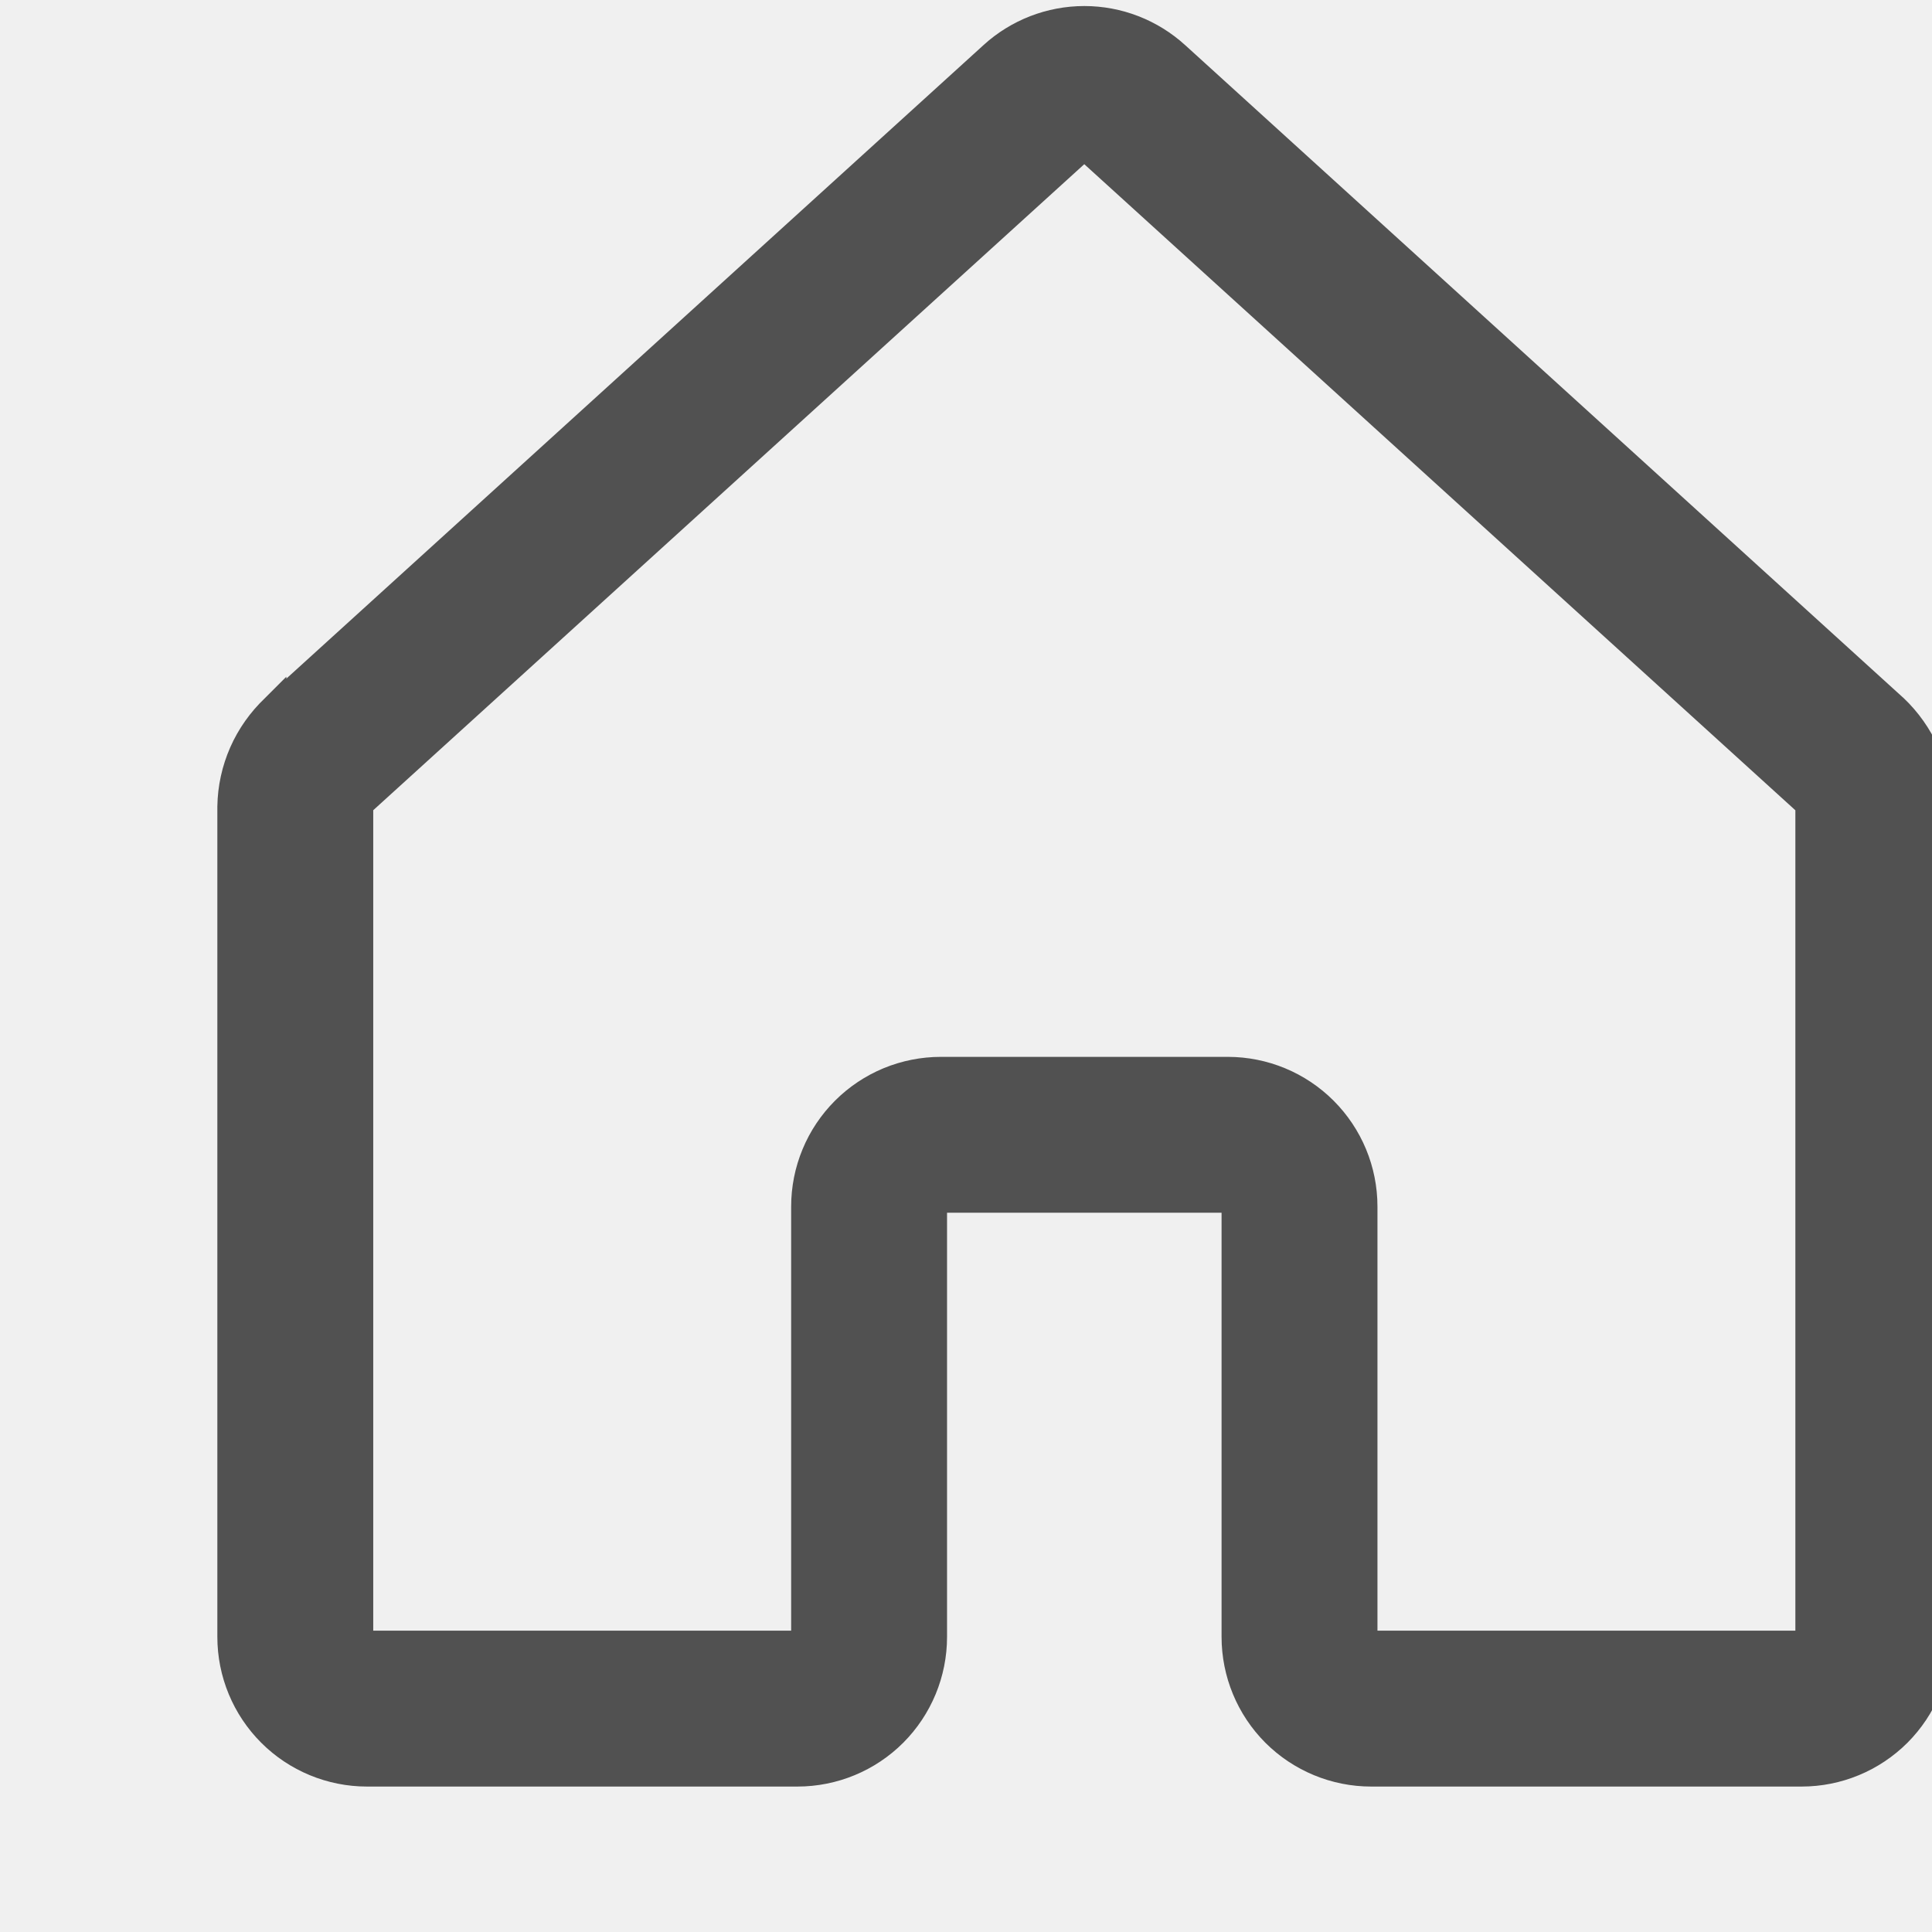
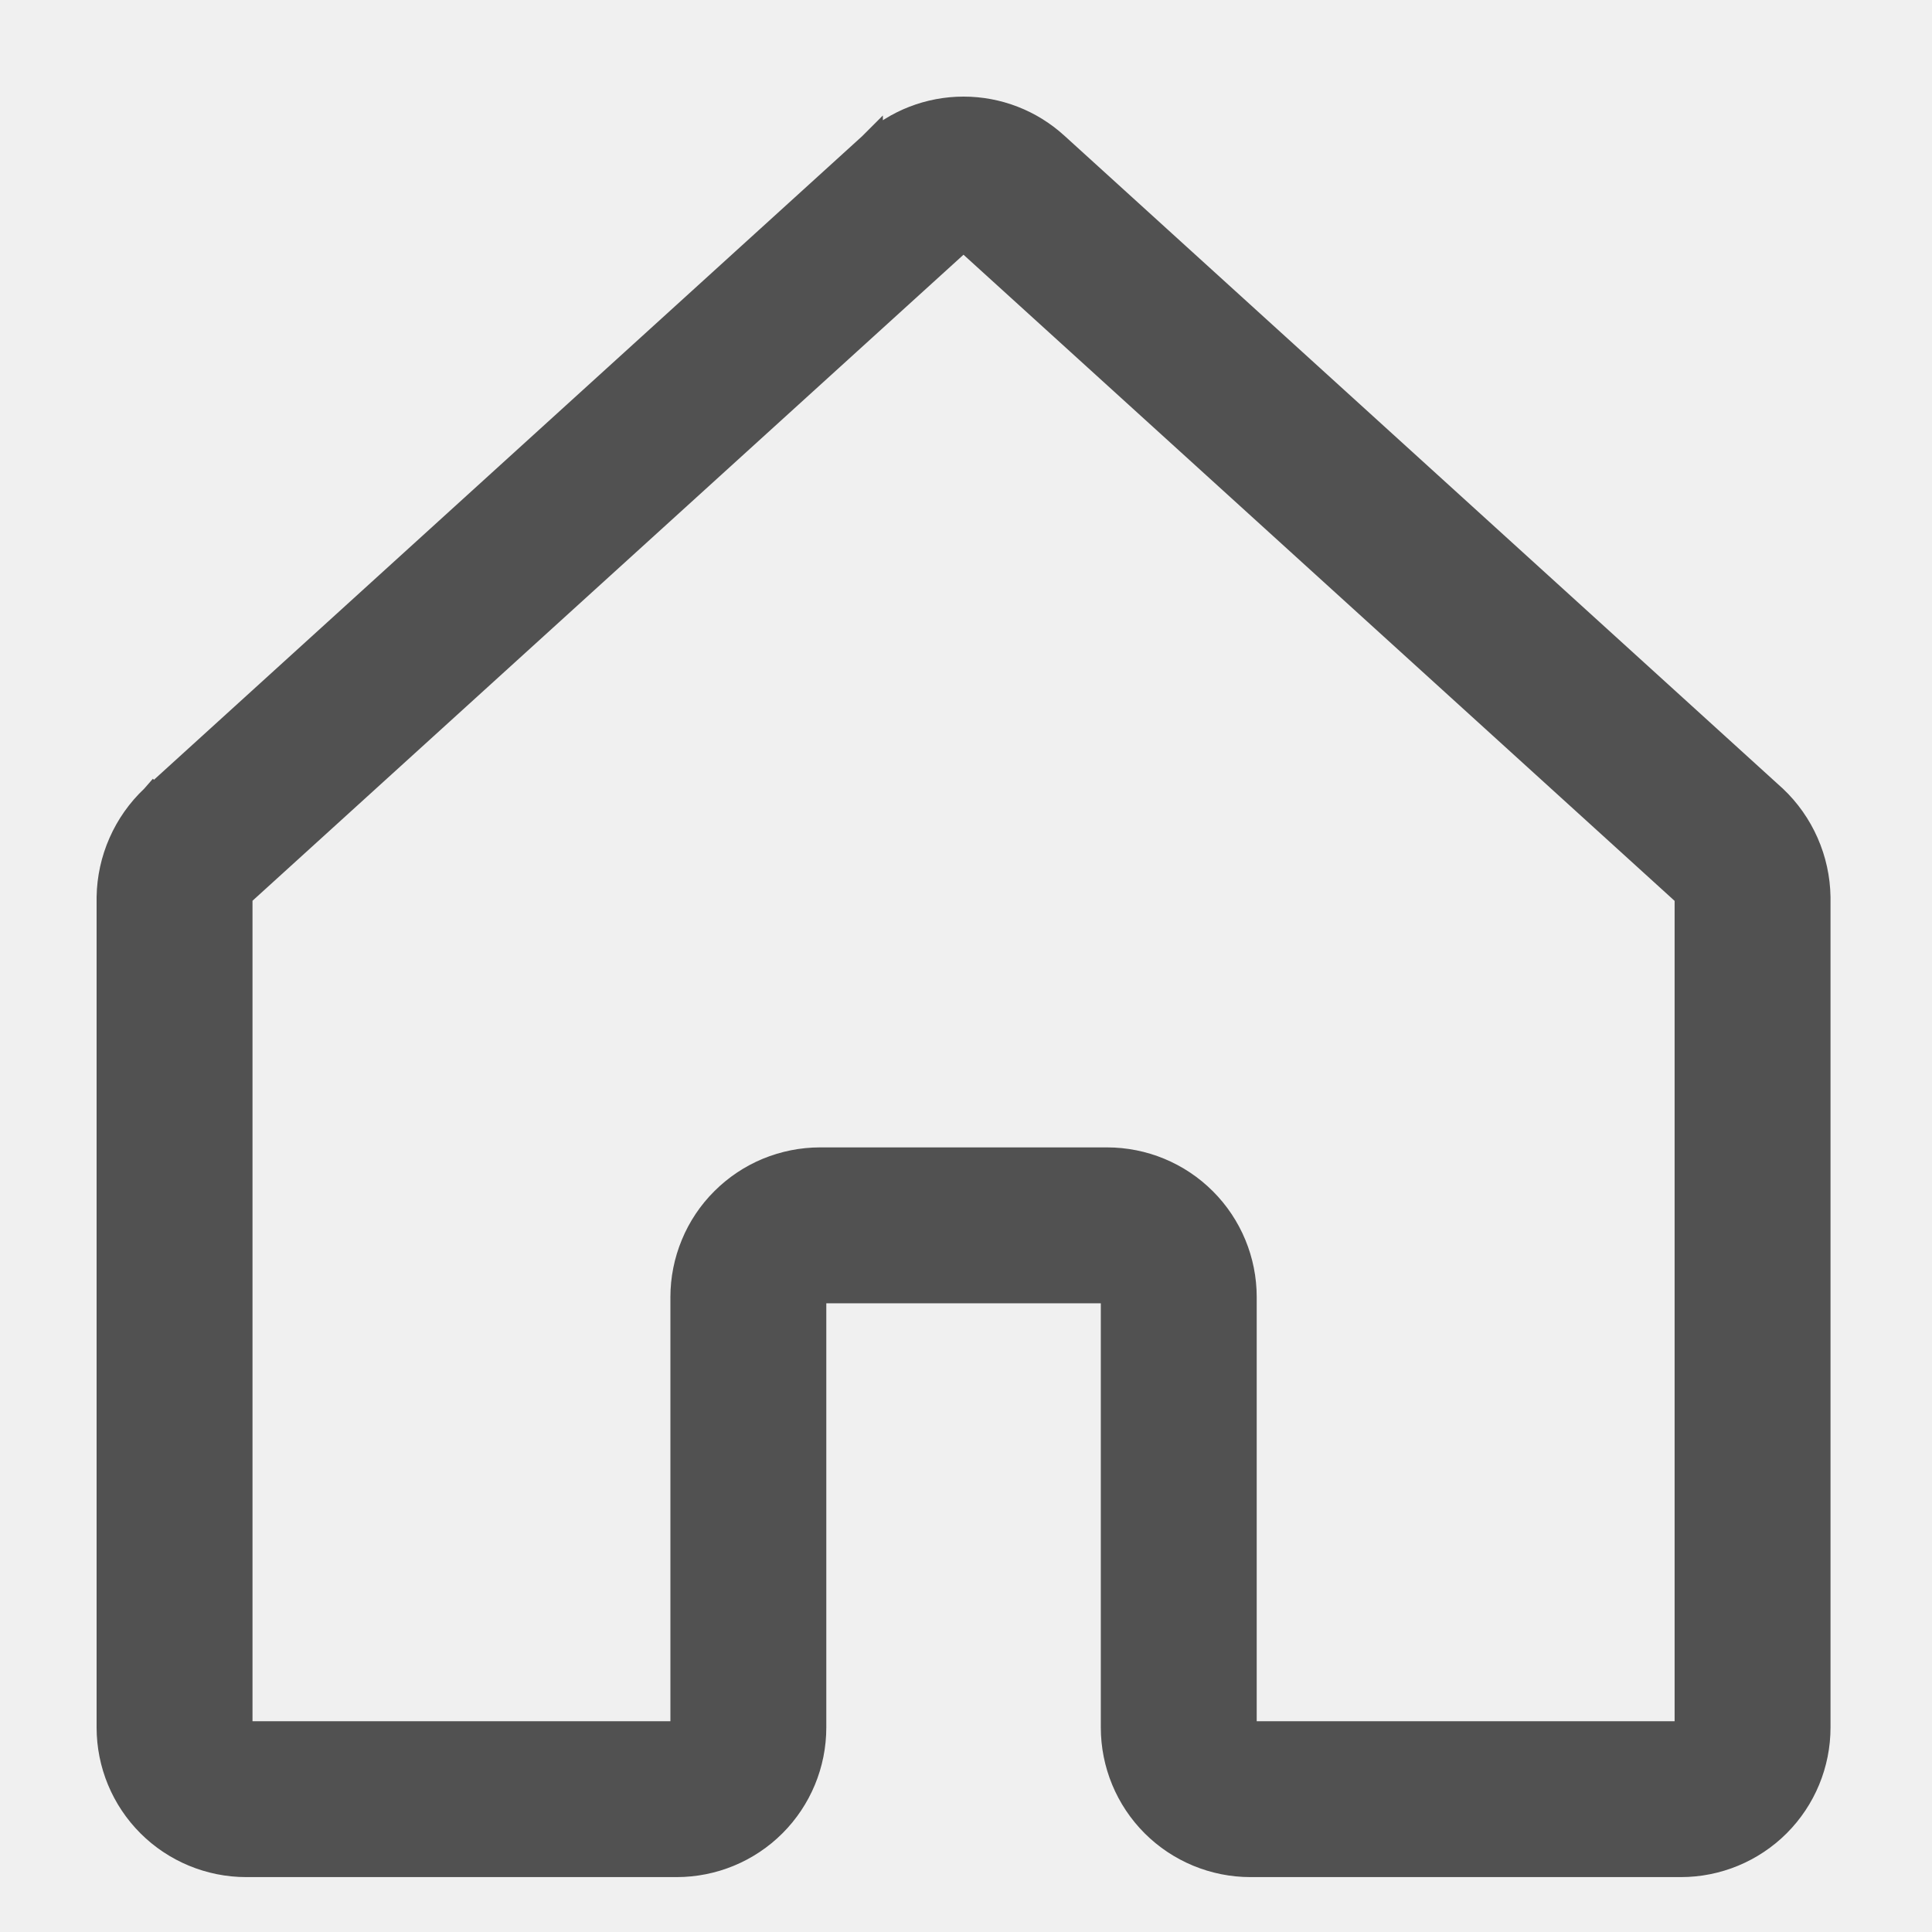
- <svg xmlns="http://www.w3.org/2000/svg" width="32" height="32" viewBox="0 0 32 32" fill="none">
-   <g id="Frame" clip-path="url(#clip0_5304_1476)">
-     <g id="Group">
-       <g id="Group_2">
-         <path id="Vector" d="M17.891 2.511L17.891 2.511L17.896 2.505C17.914 2.49 17.936 2.482 17.959 2.482C17.982 2.482 18.003 2.49 18.02 2.504L18.02 2.504L18.027 2.511L29.897 13.296C29.921 13.321 29.936 13.353 29.937 13.388V27.112C29.937 27.138 29.927 27.163 29.909 27.181C29.891 27.199 29.866 27.209 29.84 27.209H22.712C22.686 27.209 22.662 27.199 22.643 27.181C22.625 27.163 22.615 27.138 22.615 27.112V19.984C22.615 19.379 22.375 18.8 21.947 18.372C21.52 17.945 20.94 17.705 20.336 17.705H15.584C15.284 17.705 14.988 17.764 14.711 17.878C14.435 17.993 14.184 18.16 13.972 18.372C13.76 18.584 13.592 18.835 13.478 19.111C13.363 19.388 13.304 19.684 13.304 19.984V27.112C13.304 27.138 13.294 27.163 13.276 27.181L13.417 27.322L13.276 27.181C13.258 27.199 13.233 27.209 13.207 27.209H6.079C6.053 27.209 6.029 27.199 6.011 27.181C5.992 27.163 5.982 27.138 5.982 27.112V13.388C5.983 13.353 5.998 13.32 6.022 13.295L17.891 2.511ZM16.423 0.896L16.423 0.896L16.419 0.9L4.543 11.692L4.543 11.691L4.536 11.698L4.526 11.708C4.302 11.921 4.122 12.175 3.997 12.458C3.872 12.742 3.805 13.047 3.8 13.357L3.8 13.357V13.36V27.112C3.8 27.716 4.04 28.296 4.468 28.724C4.895 29.151 5.475 29.391 6.079 29.391H13.207C13.812 29.391 14.392 29.151 14.819 28.724C15.246 28.296 15.486 27.716 15.486 27.112V19.984C15.486 19.958 15.497 19.933 15.515 19.915C15.533 19.897 15.558 19.887 15.584 19.887H20.336C20.361 19.887 20.386 19.897 20.404 19.915C20.422 19.933 20.433 19.958 20.433 19.984V27.112C20.433 27.716 20.673 28.296 21.1 28.724C21.528 29.151 22.107 29.391 22.712 29.391H29.84C30.445 29.391 31.024 29.151 31.452 28.724C31.879 28.296 32.119 27.716 32.119 27.112L32.119 13.36L32.119 13.357C32.114 13.047 32.047 12.742 31.922 12.458C31.797 12.175 31.616 11.919 31.391 11.706L31.391 11.706L31.389 11.704L31.375 11.692L31.375 11.692L19.503 0.902L19.503 0.902L19.496 0.896C19.076 0.513 18.528 0.3 17.96 0.3C17.391 0.3 16.843 0.513 16.423 0.896Z" fill="#515151" stroke="#515151" stroke-width="0.4" />
-       </g>
-     </g>
-   </g>
-   <defs>
-     <clipPath id="clip0_5304_1476">
-       <rect width="32" height="32" fill="white" />
-     </clipPath>
-   </defs>
+ <svg xmlns="http://www.w3.org/2000/svg" width="36" height="36" viewBox="0 0 36 36" fill="none">
+   <path d="M17.877 4.512L17.878 4.512L17.884 4.506C17.903 4.489 17.928 4.48 17.954 4.479C17.979 4.48 18.003 4.489 18.023 4.505L18.023 4.505L18.03 4.512L31.384 16.646C31.411 16.673 31.427 16.71 31.429 16.749V32.189C31.429 32.218 31.418 32.245 31.397 32.266C31.377 32.286 31.349 32.298 31.32 32.298H23.301C23.272 32.298 23.244 32.286 23.224 32.266C23.203 32.245 23.192 32.218 23.192 32.189V24.169C23.192 23.489 22.922 22.837 22.441 22.356C21.96 21.875 21.308 21.605 20.628 21.605H15.281C14.945 21.605 14.611 21.672 14.3 21.8C13.989 21.929 13.707 22.118 13.469 22.356C13.23 22.594 13.041 22.877 12.913 23.188C12.784 23.499 12.717 23.832 12.717 24.169V32.189C12.717 32.218 12.706 32.245 12.685 32.266C12.665 32.286 12.637 32.298 12.608 32.298H4.589C4.56 32.298 4.532 32.286 4.512 32.266C4.491 32.245 4.48 32.218 4.48 32.189V16.749C4.481 16.71 4.498 16.672 4.525 16.644L17.877 4.512ZM16.226 2.696L16.226 2.695L16.221 2.7L2.861 14.841L2.86 14.84L2.853 14.848L2.842 14.859C2.589 15.098 2.387 15.385 2.247 15.703C2.106 16.022 2.031 16.366 2.025 16.714H2.025V16.718V32.189C2.025 32.869 2.295 33.521 2.776 34.002C3.257 34.482 3.909 34.752 4.589 34.752H12.608C13.288 34.752 13.941 34.482 14.421 34.002C14.902 33.521 15.172 32.869 15.172 32.189V24.169C15.172 24.14 15.184 24.113 15.204 24.092C15.225 24.072 15.252 24.06 15.281 24.06H20.628C20.657 24.06 20.684 24.072 20.705 24.092C20.725 24.113 20.737 24.14 20.737 24.169V32.189C20.737 32.869 21.007 33.521 21.488 34.002C21.969 34.482 22.621 34.752 23.301 34.752H31.32C32 34.752 32.652 34.482 33.133 34.002C33.614 33.521 33.884 32.869 33.884 32.189V16.718H33.884L33.884 16.714C33.878 16.366 33.803 16.022 33.662 15.703C33.522 15.384 33.319 15.096 33.065 14.857L33.065 14.857L33.062 14.854L33.047 14.841L33.047 14.841L19.691 2.703L19.691 2.703L19.683 2.696C19.211 2.264 18.594 2.025 17.955 2.025C17.315 2.025 16.698 2.264 16.226 2.696Z" fill="#515151" stroke="#515151" stroke-width="0.45" />
</svg>
